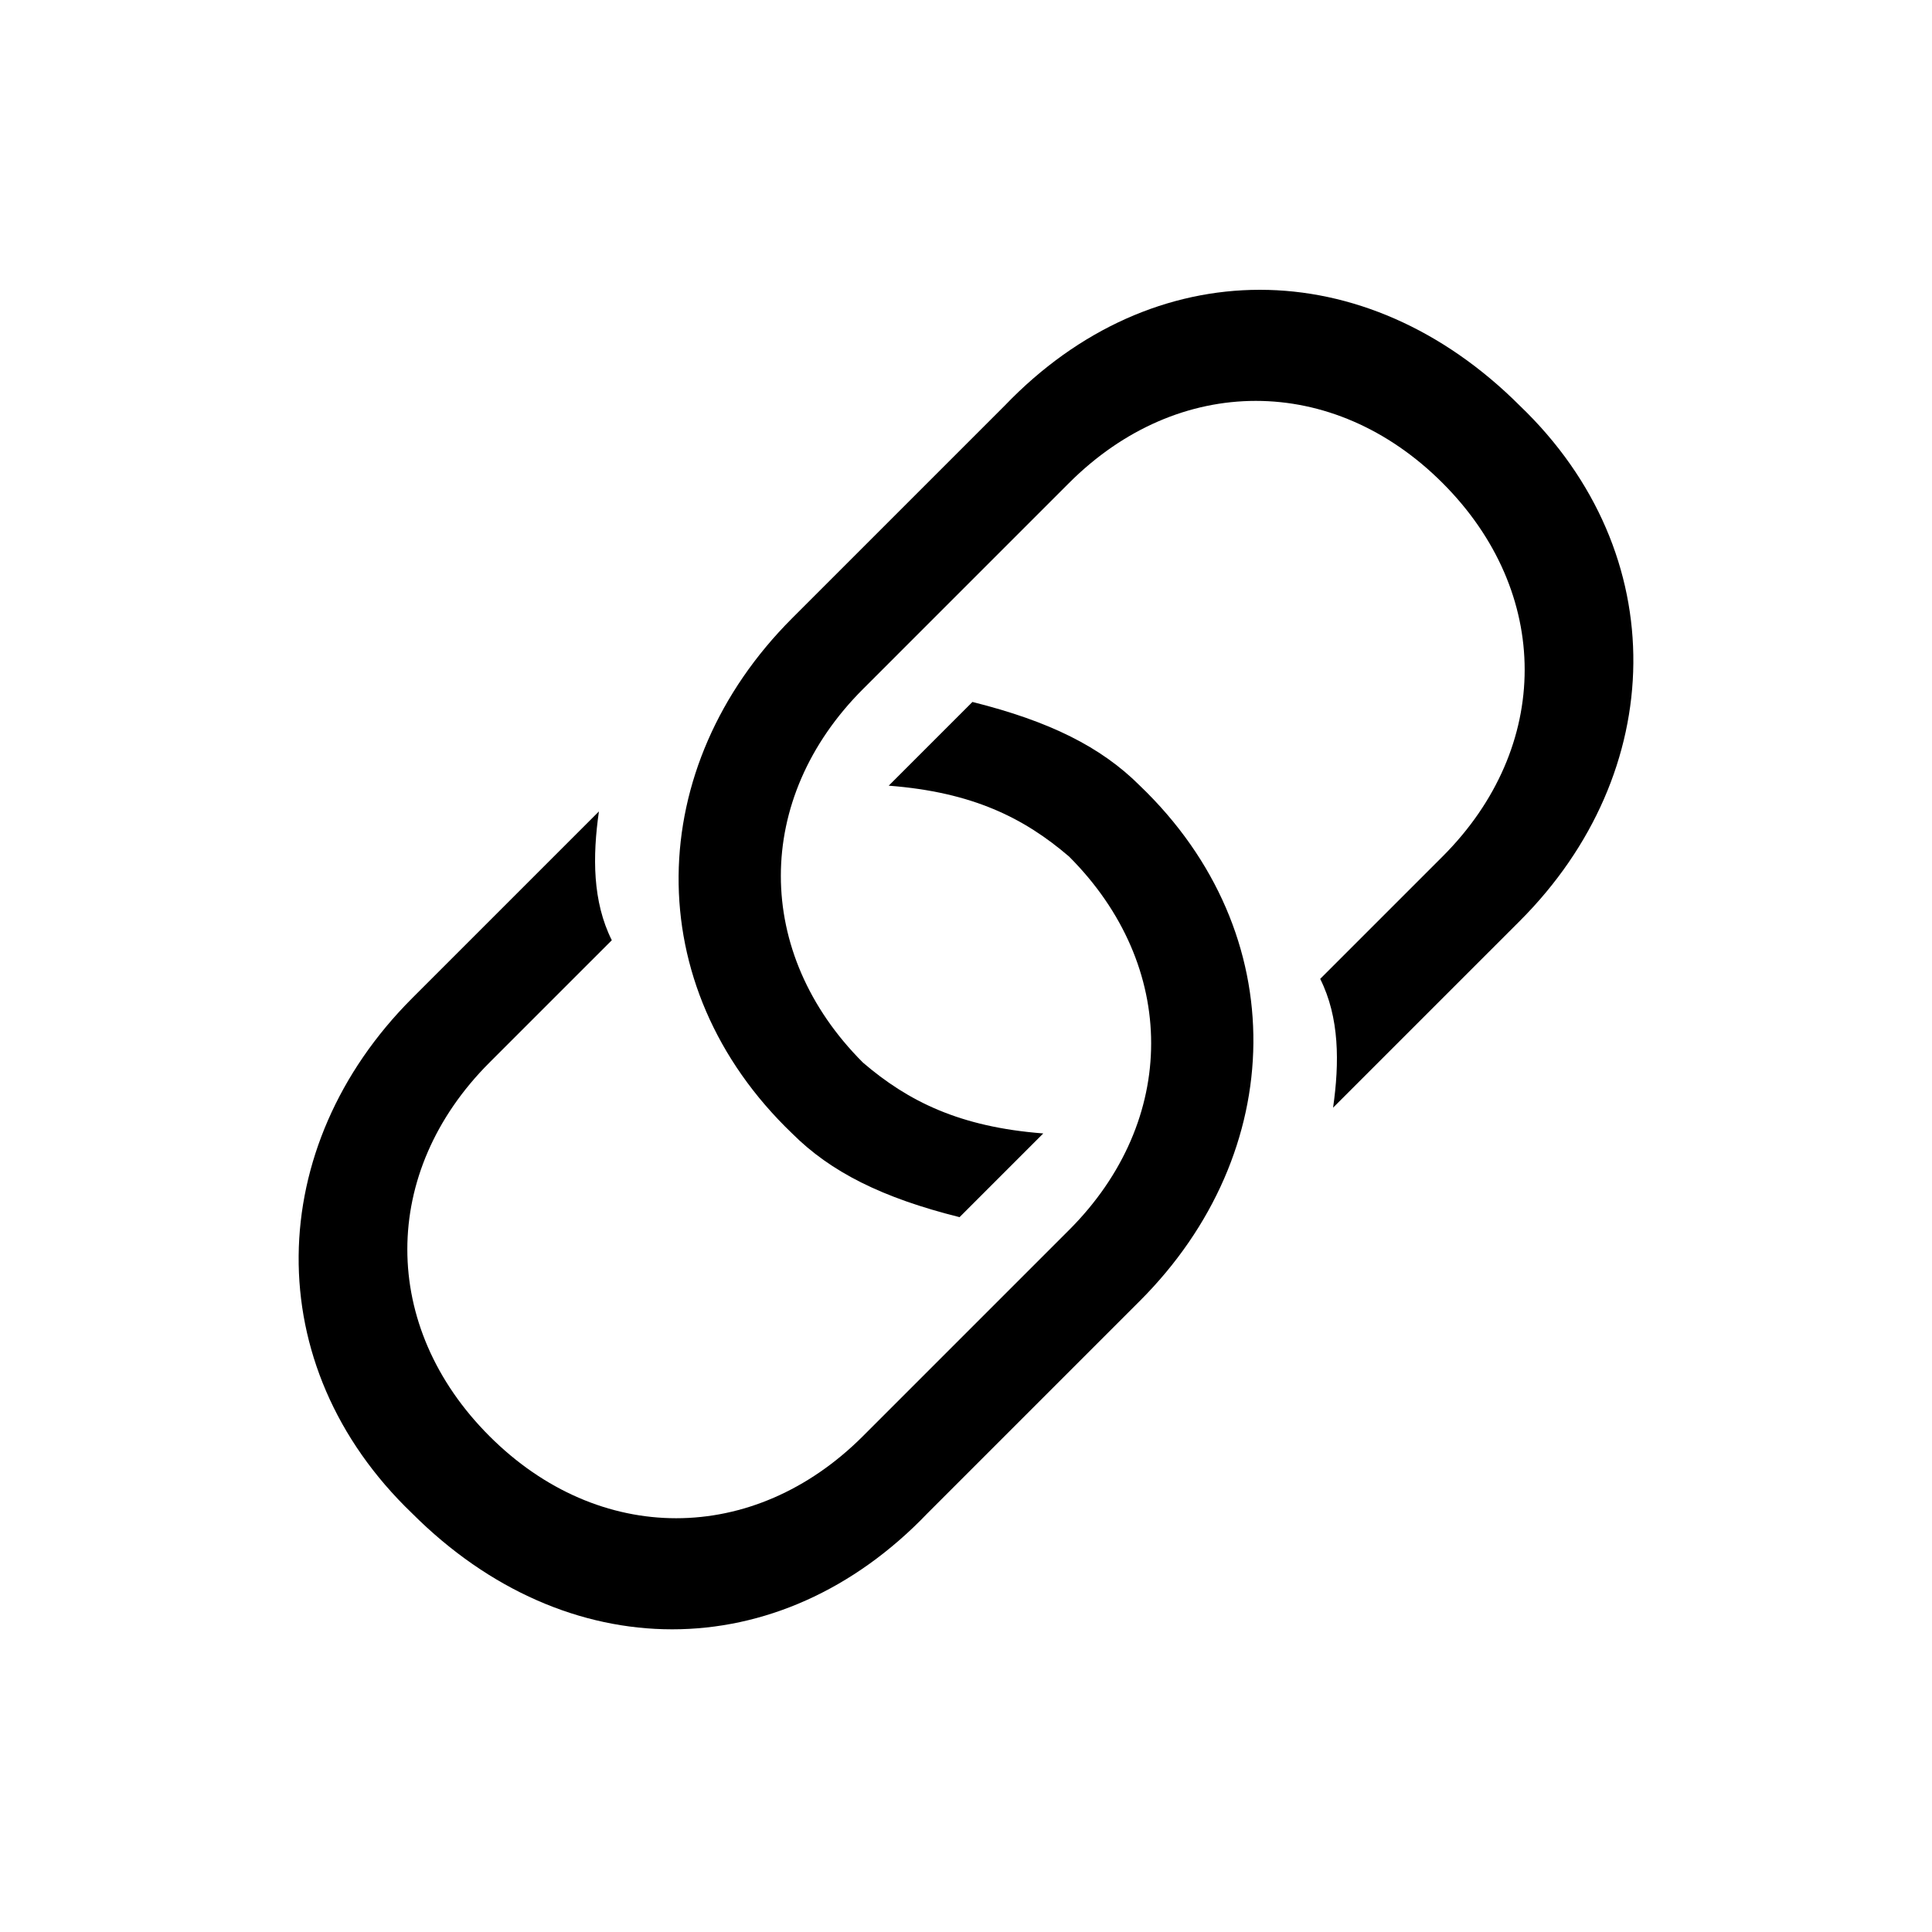
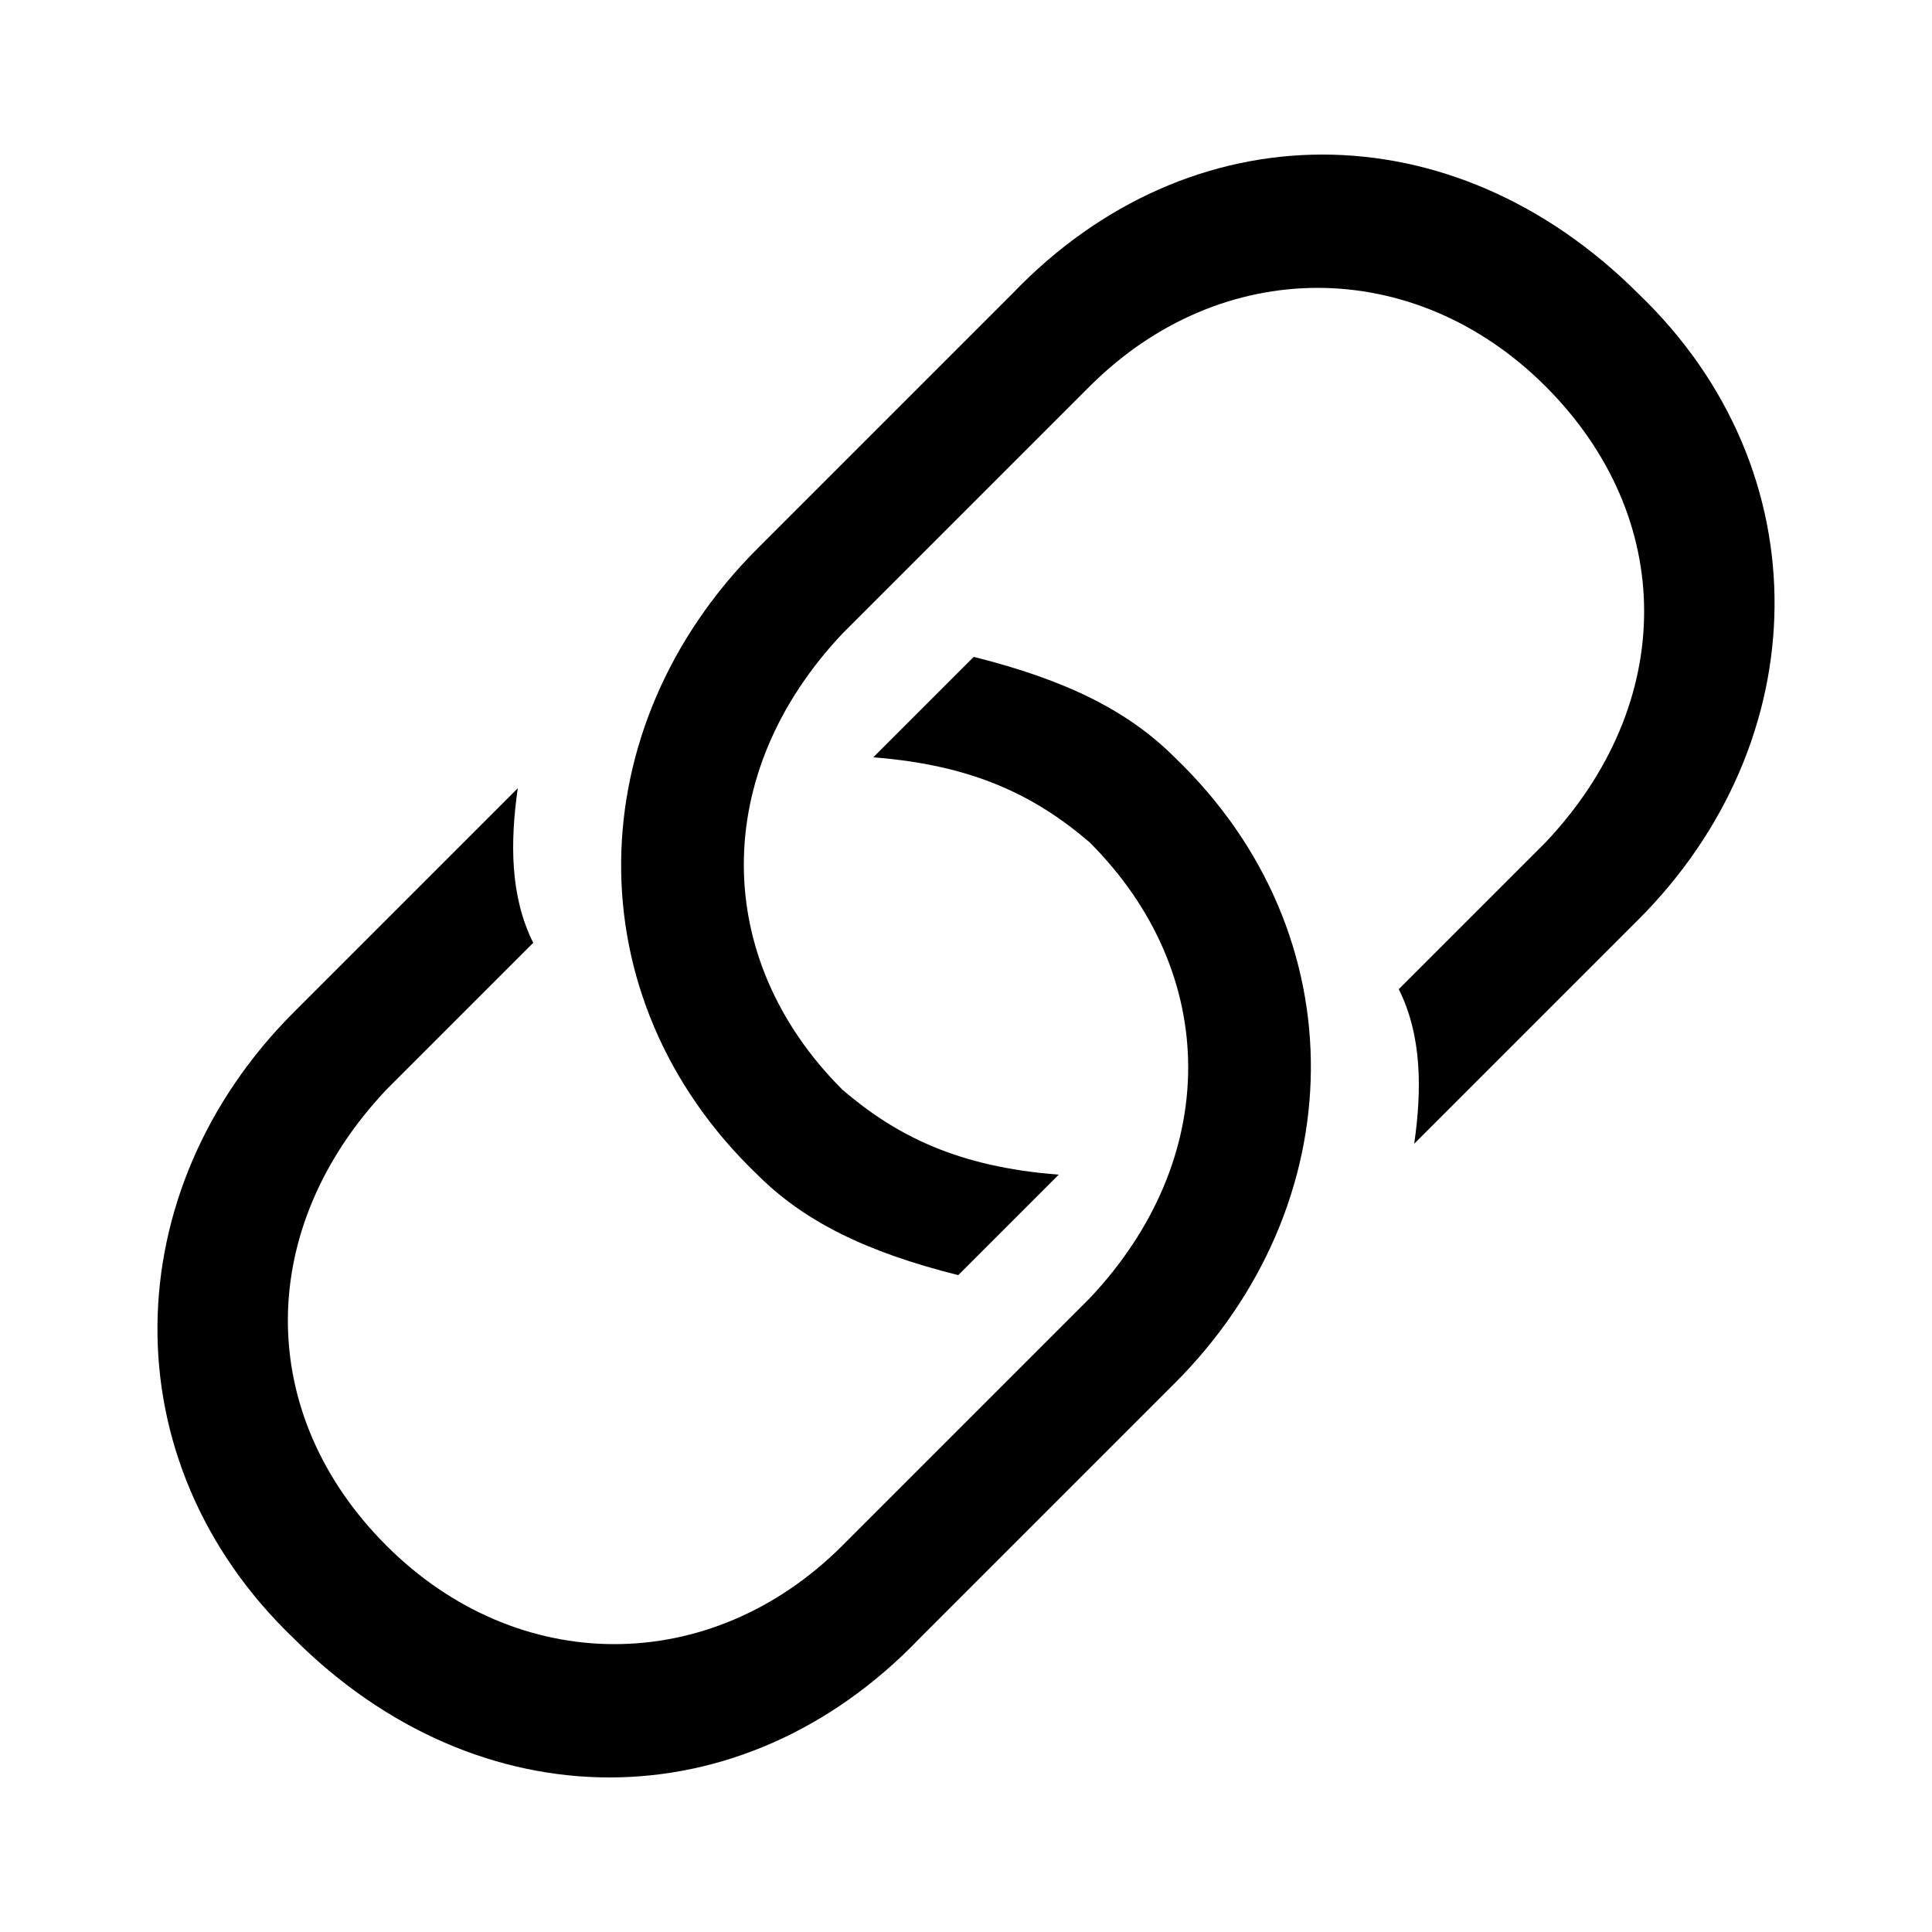
- <svg xmlns="http://www.w3.org/2000/svg" viewBox="0 0 30 30">
-   <path d="M15.1,10.9l-1.3,1.3c1.3.1,2.1.5,2.8,1.1,1.7,1.7,1.7,4.1,0,5.8l-3.2,3.2c-1.7,1.7-4.1,1.7-5.8,0-1.7-1.7-1.7-4.1,0-5.8l1.9-1.9c-.3-.6-.3-1.3-.2-2l-2.9,2.9c-2.3,2.3-2.4,5.7,0,8,2.4,2.4,5.7,2.4,8,0l3.3-3.3c2.3-2.3,2.4-5.7,0-8-.6-.6-1.4-1-2.6-1.3ZM14.9,18.9l1.3-1.3c-1.3-.1-2.1-.5-2.8-1.1-1.7-1.7-1.7-4.1,0-5.8l3.2-3.2c1.7-1.7,4.1-1.7,5.8,0,1.7,1.7,1.7,4.1,0,5.8l-1.9,1.9c.3.6.3,1.3.2,2l2.9-2.9c2.3-2.3,2.4-5.7,0-8-2.4-2.4-5.7-2.4-8,0l-3.3,3.3c-2.3,2.3-2.4,5.7,0,8,.6.6,1.4,1,2.6,1.3Z" />
+ <svg xmlns="http://www.w3.org/2000/svg" viewBox="-2 -2 25 25">
+   <path d="M10.6,6.5l-1.3,1.3c1.3.1,2.1.5,2.8,1.1,1.7,1.7,1.7,4.1,0,5.9l-3.2,3.2c-1.7,1.7-4.2,1.7-5.9,0-1.7-1.7-1.7-4.1,0-5.9l1.9-1.9c-.3-.6-.3-1.3-.2-2l-2.9,2.9c-2.3,2.3-2.4,5.8,0,8.1,2.4,2.4,5.8,2.4,8.1,0l3.3-3.3c2.3-2.3,2.4-5.8,0-8.1-.6-.6-1.4-1-2.6-1.3ZM10.4,14.5l1.3-1.3c-1.3-.1-2.1-.5-2.8-1.1-1.7-1.7-1.7-4.1,0-5.9l3.2-3.2c1.7-1.7,4.2-1.7,5.9,0,1.7,1.7,1.7,4.1,0,5.9l-1.9,1.9c.3.6.3,1.3.2,2l2.9-2.9c2.3-2.3,2.4-5.8,0-8.1-2.4-2.4-5.8-2.4-8.1,0l-3.3,3.3c-2.3,2.3-2.4,5.8,0,8.1.6.6,1.4,1,2.6,1.3Z" />
</svg>
